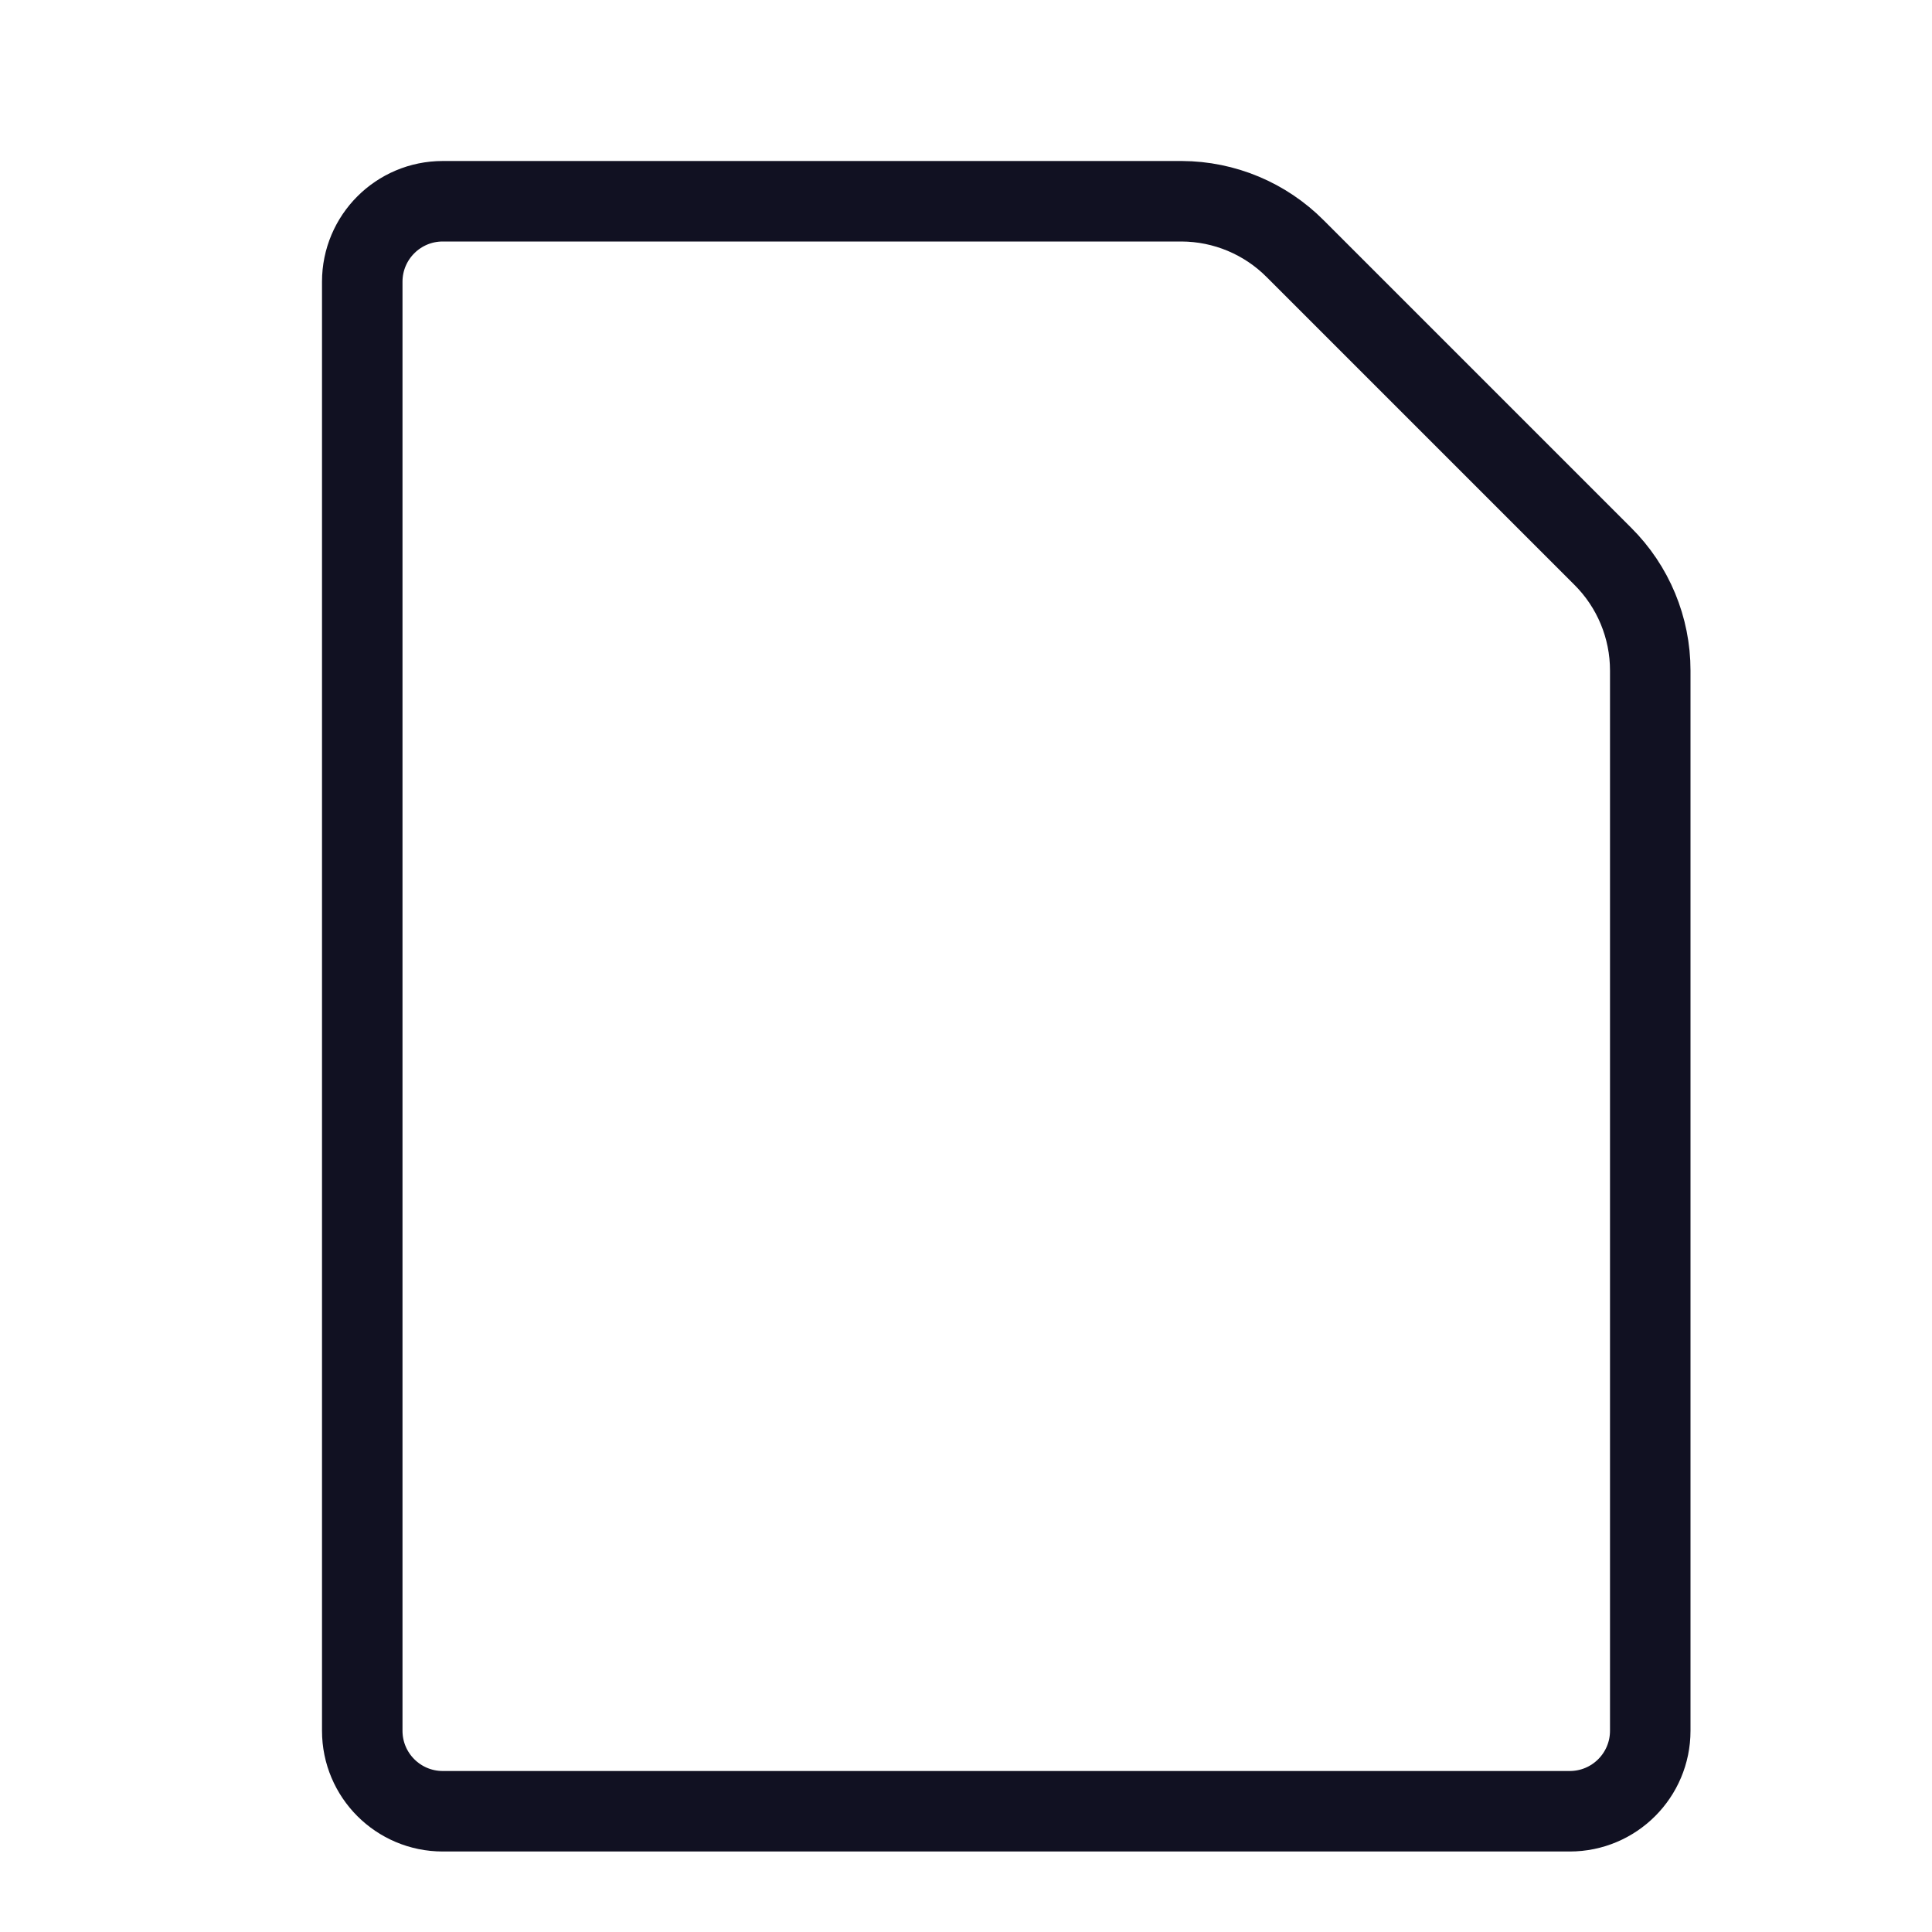
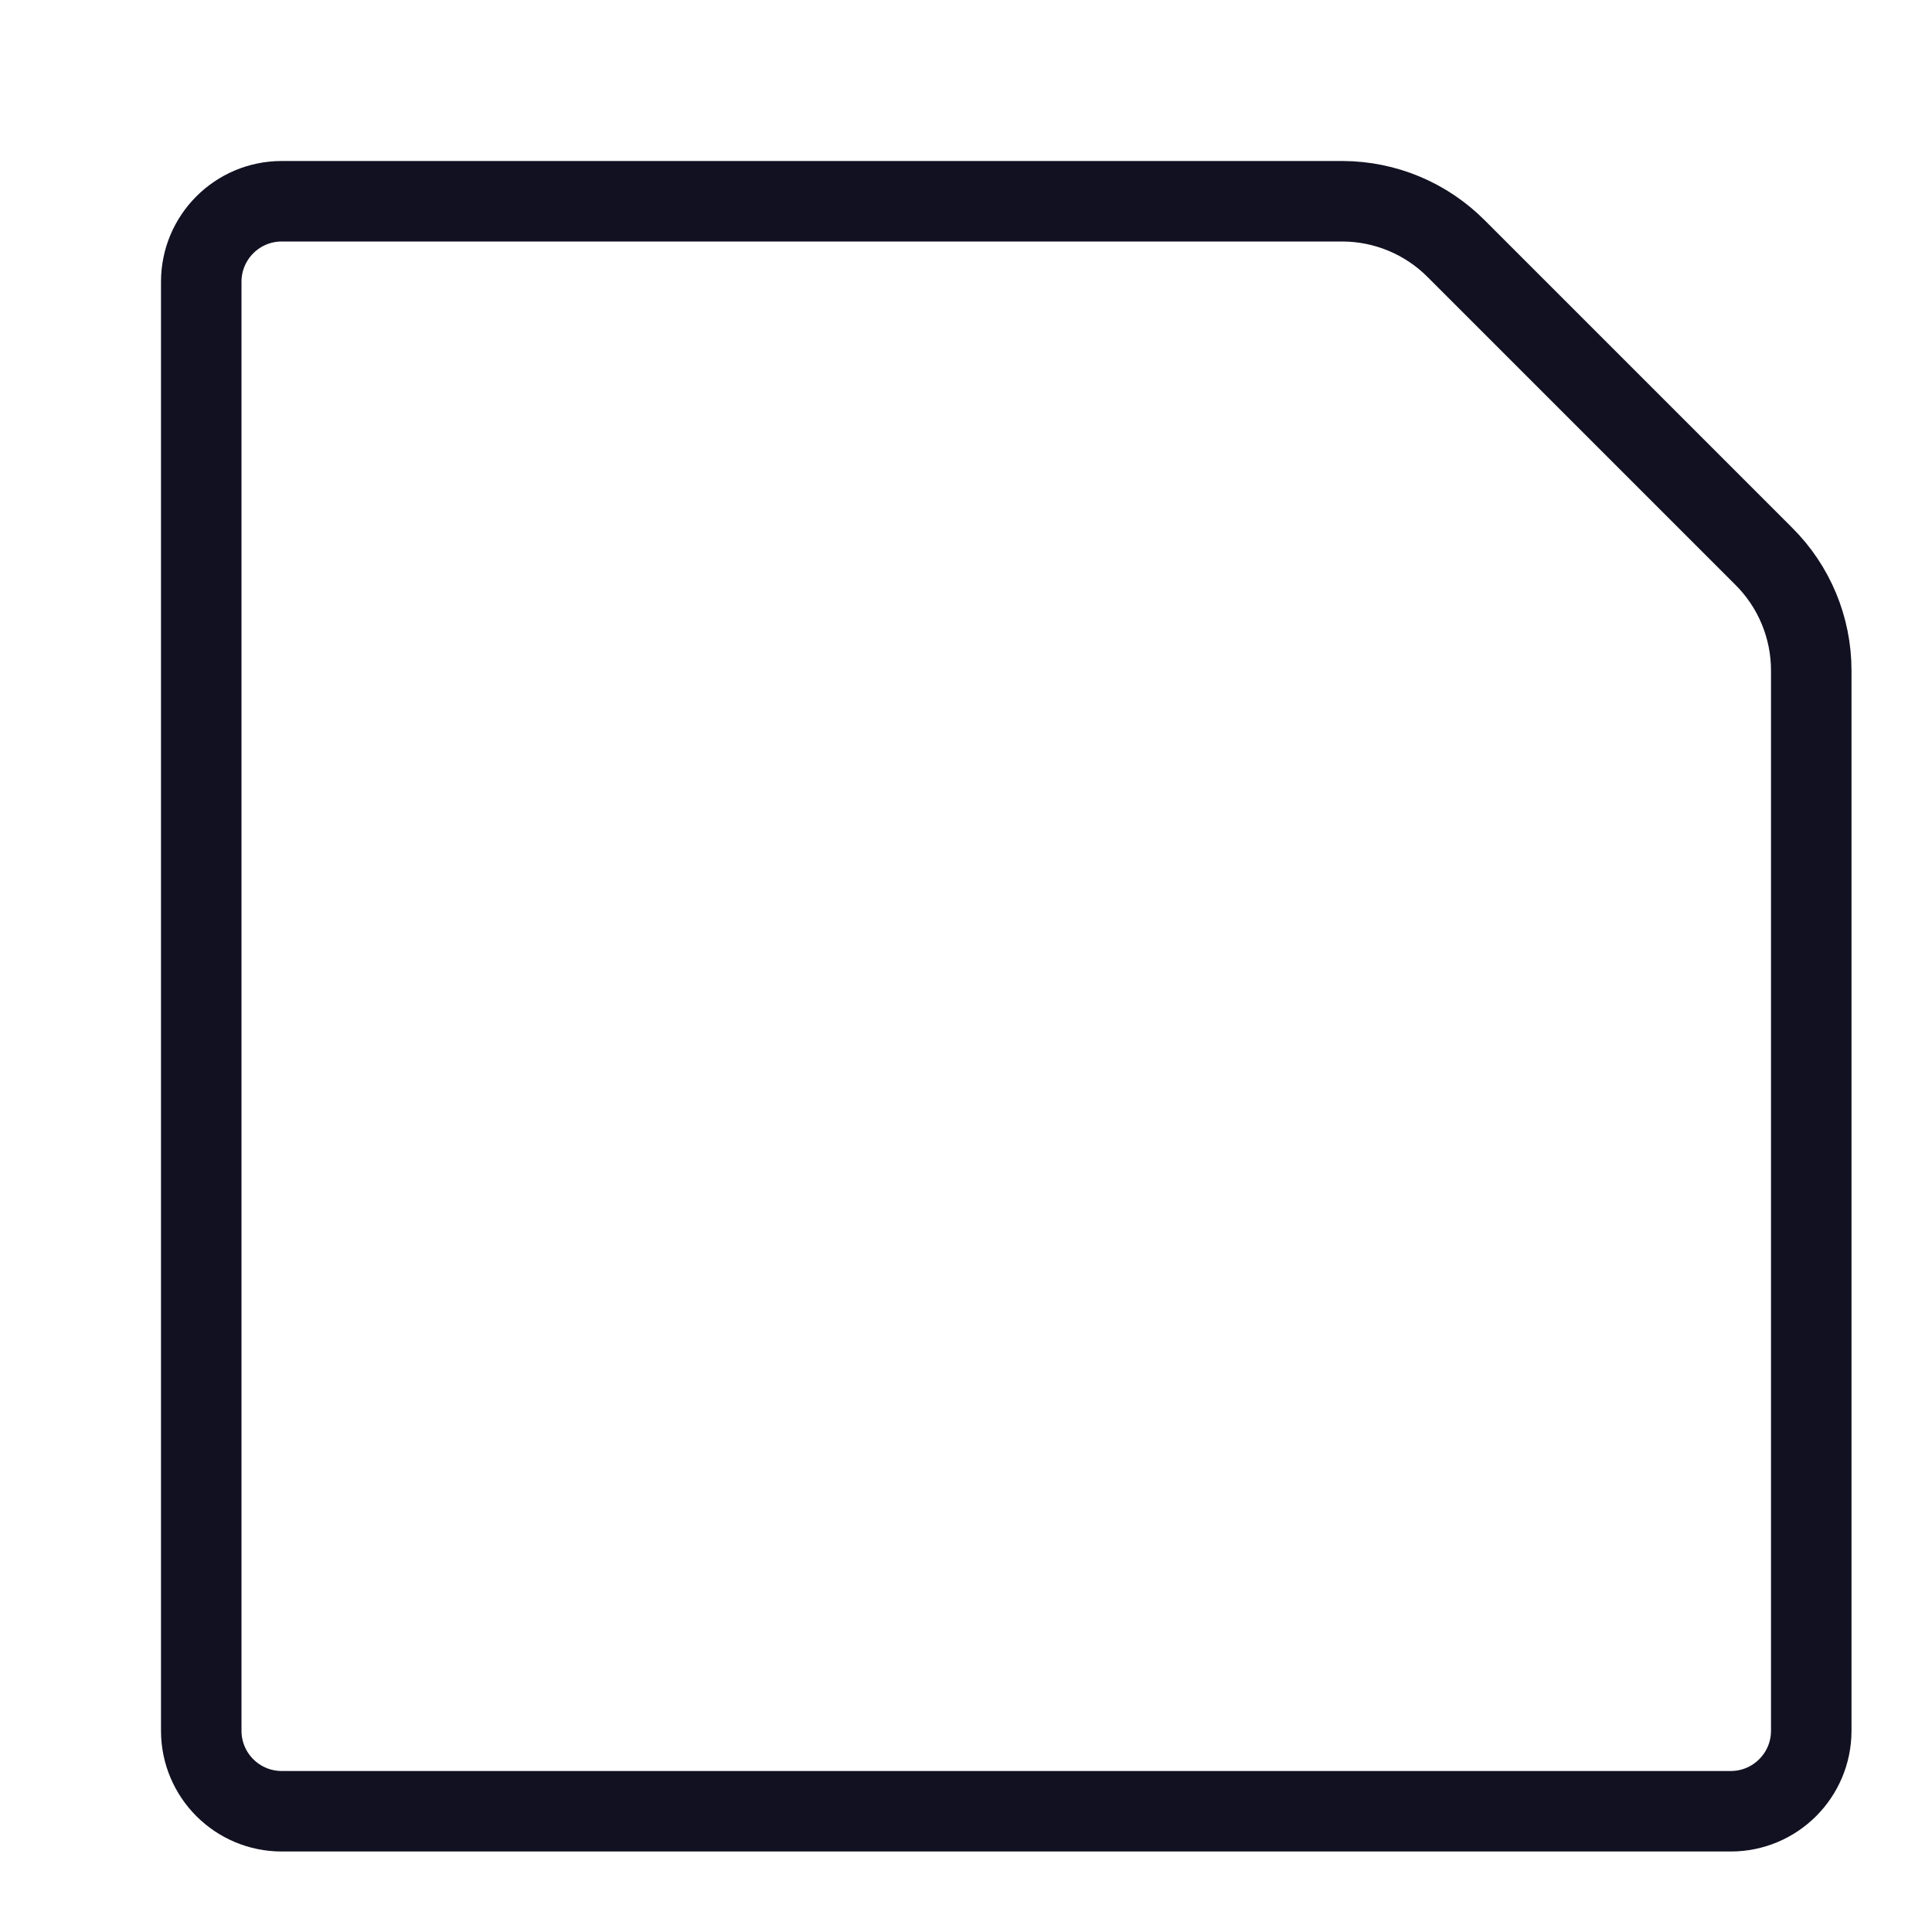
<svg xmlns="http://www.w3.org/2000/svg" id="Layer_1" data-name="Layer 1" viewBox="0 0 24 24">
-   <path d="M19.91,6.91,16.09,3.09a2,2,0,0,0-1.41-.59H5.5a1,1,0,0,0-1,1v18a1,1,0,0,0,1,1h14a1,1,0,0,0,1-1V8.33A2,2,0,0,0,19.91,6.91Z" style="fill:none;stroke:#112;stroke-linecap:square;stroke-linejoin:round" />
+   <path d="M21.91,6.91,18.09,3.09a2,2,0,0,0-1.41-.59H3.5a1,1,0,0,0-1,1v18a1,1,0,0,0,1,1h18a1,1,0,0,0,1-1V8.33A2,2,0,0,0,21.91,6.91Z" style="fill:none;stroke:#112;stroke-linecap:square;stroke-linejoin:round" />
</svg>
